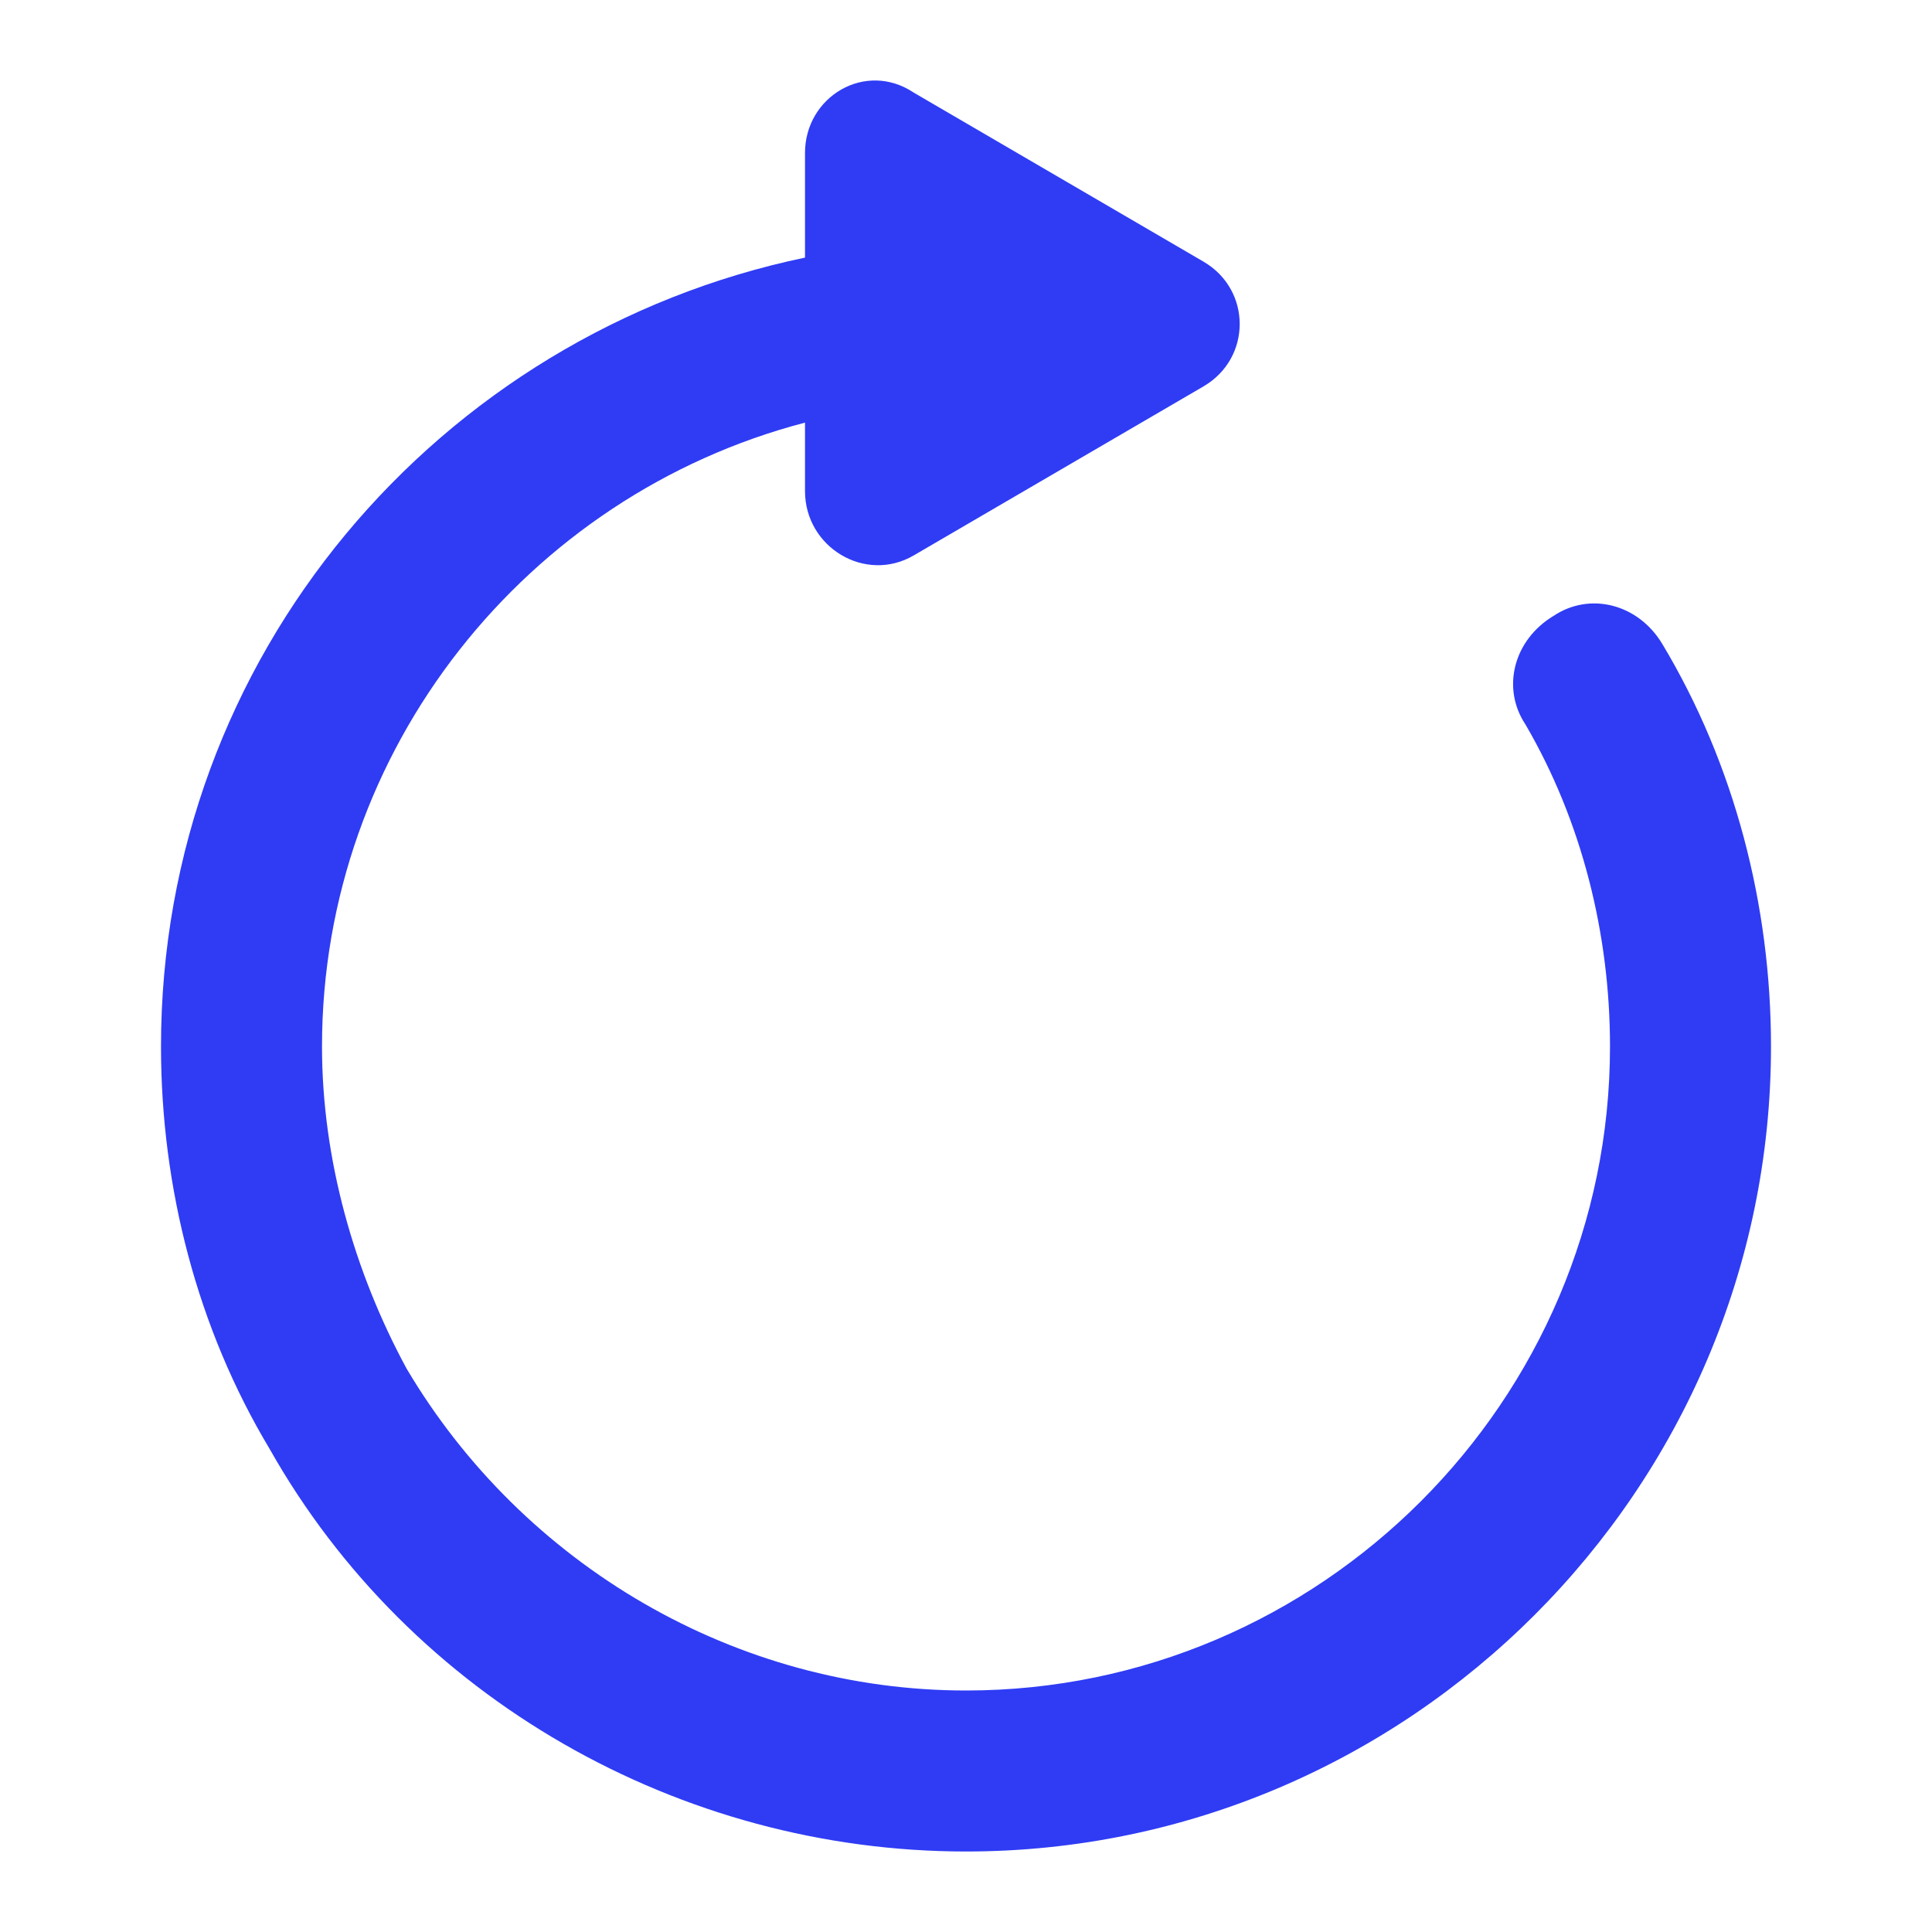
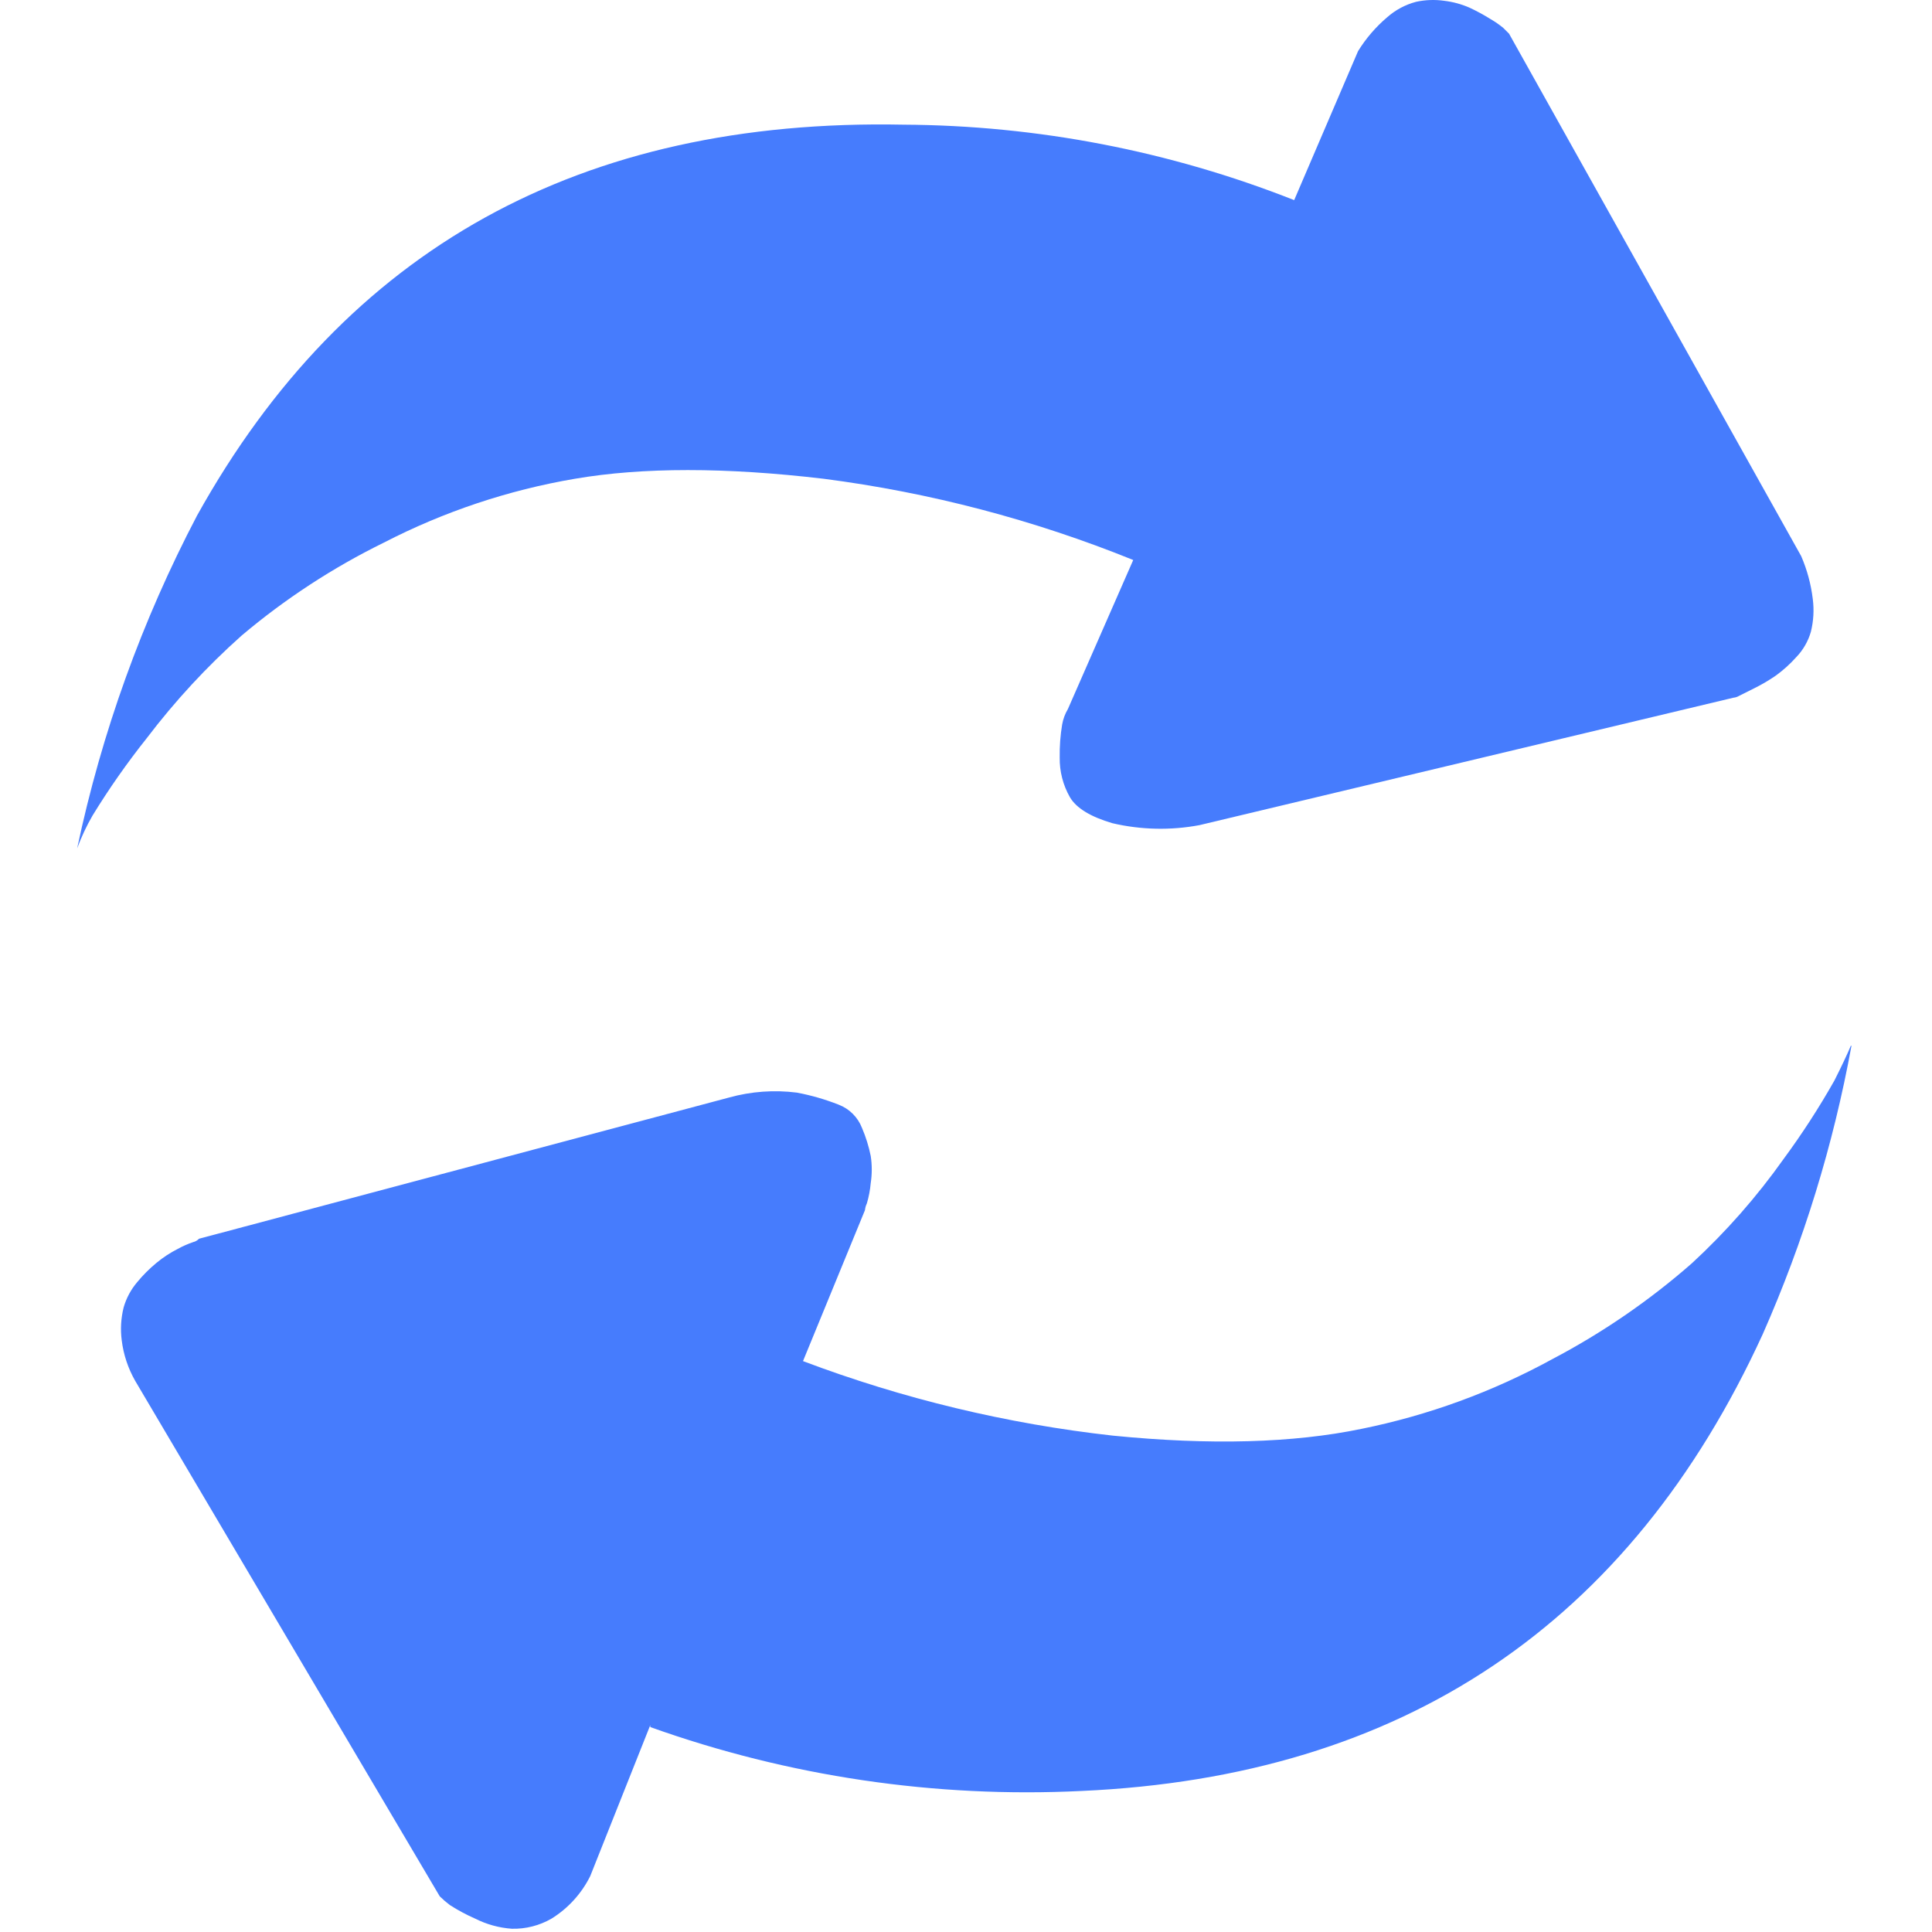
- <svg xmlns="http://www.w3.org/2000/svg" t="1713590753128" class="icon" viewBox="0 0 1024 1024" version="1.1" p-id="2521" width="200" height="200">
-   <path d="M142.933 768c74.667 132.267 217.6 213.333 369.067 213.333 234.667 0 426.667-192 426.667-426.667 0-74.667-19.2-149.333-57.6-213.333-12.8-21.333-38.4-27.733-57.6-14.933-21.333 12.8-27.733 38.4-14.933 57.6 29.867 51.2 44.8 110.933 44.8 170.667 0 187.733-153.6 341.333-341.333 341.333-121.6 0-234.667-66.133-296.533-170.667C187.733 674.133 170.667 614.4 170.667 554.667c0-157.867 108.8-292.267 256-330.667v36.267c0 29.867 32 49.067 57.6 34.133l153.6-89.6c25.6-14.933 25.6-51.2 0-66.133l-153.6-89.6c-25.6-17.067-57.6 2.133-57.6 32v55.467C232.533 177.067 85.333 347.733 85.333 554.667c0 74.667 19.2 149.333 57.6 213.333" fill="#2F3CF4" p-id="2522" />
+ <svg xmlns="http://www.w3.org/2000/svg" t="1713879403274" class="icon" viewBox="0 0 1024 1024" version="1.1" p-id="4068" width="200" height="200">
+   <path d="M981.315 554.297a681.277 681.277 0 0 1-46.986 152.746q-105.706 230.734-360.983 242.198a593.063 593.063 0 0 1-228.689-33.854v-1.023l-31.809 79.979a55.759 55.759 0 0 1-20.506 22.551 40.043 40.043 0 0 1-21.044 5.382 51.077 51.077 0 0 1-19.484-5.382 95.211 95.211 0 0 1-13.348-7.158 52.315 52.315 0 0 1-5.382-4.629L71.672 731.909a57.428 57.428 0 0 1-7.158-21.529 46.933 46.933 0 0 1 1.023-17.438 35.953 35.953 0 0 1 7.158-13.348 74.436 74.436 0 0 1 10.28-10.28 60.496 60.496 0 0 1 11.249-7.374 50.431 50.431 0 0 1 8.181-3.606 6.19 6.19 0 0 0 3.068-1.776l281.004-74.866a91.497 91.497 0 0 1 35.899-2.583 122.337 122.337 0 0 1 22.175 6.405 21.529 21.529 0 0 1 12.325 12.325 76.158 76.158 0 0 1 4.629 14.855 47.632 47.632 0 0 1 0 14.37 55.167 55.167 0 0 1-2.045 10.764 10.764 10.764 0 0 0-1.023 3.606l-32.831 79.979a677.509 677.509 0 0 0 164.264 39.505q77.396 7.697 131.81-3.606a358.507 358.507 0 0 0 101.024-36.922 381.274 381.274 0 0 0 73.951-50.754 352.641 352.641 0 0 0 48.709-55.383 410.392 410.392 0 0 0 26.911-41.55c3.768-7.481 6.674-13.617 8.719-18.461zM40.886 449.667a685.69 685.69 0 0 1 63.564-176.428q118.031-212.273 374.331-207.16a571.803 571.803 0 0 1 207.16 39.99l33.854-78.957A75.62 75.62 0 0 1 735.187 9.189a37.675 37.675 0 0 1 15.393-8.235 42.304 42.304 0 0 1 14.855-0.538 47.579 47.579 0 0 1 13.348 3.606 102.907 102.907 0 0 1 11.303 6.136 49.57 49.57 0 0 1 6.674 4.629l3.068 3.068 154.845 276.913a81.971 81.971 0 0 1 6.136 22.713 46.986 46.986 0 0 1-1.023 17.438 32.293 32.293 0 0 1-7.697 13.348 69.323 69.323 0 0 1-10.764 9.742 92.143 92.143 0 0 1-11.303 6.674l-8.181 4.09a7.104 7.104 0 0 1-3.068 1.023l-283.049 67.546a112.003 112.003 0 0 1-46.125-1.023c-11.572-3.391-19.161-8.019-22.551-13.832a41.174 41.174 0 0 1-5.382-21.044 97.256 97.256 0 0 1 1.292-17.438 24.381 24.381 0 0 1 3.068-8.235L600.633 296.813a663.731 663.731 0 0 0-164.103-43.057q-77.988-9.204-131.81 0a348.227 348.227 0 0 0-101.293 33.854 368.572 368.572 0 0 0-75.351 49.247 383.319 383.319 0 0 0-50.27 54.36 408.508 408.508 0 0 0-28.741 41.012A113.026 113.026 0 0 0 40.886 449.667z m0 0" fill="#467CFD" p-id="4069" />
</svg>
